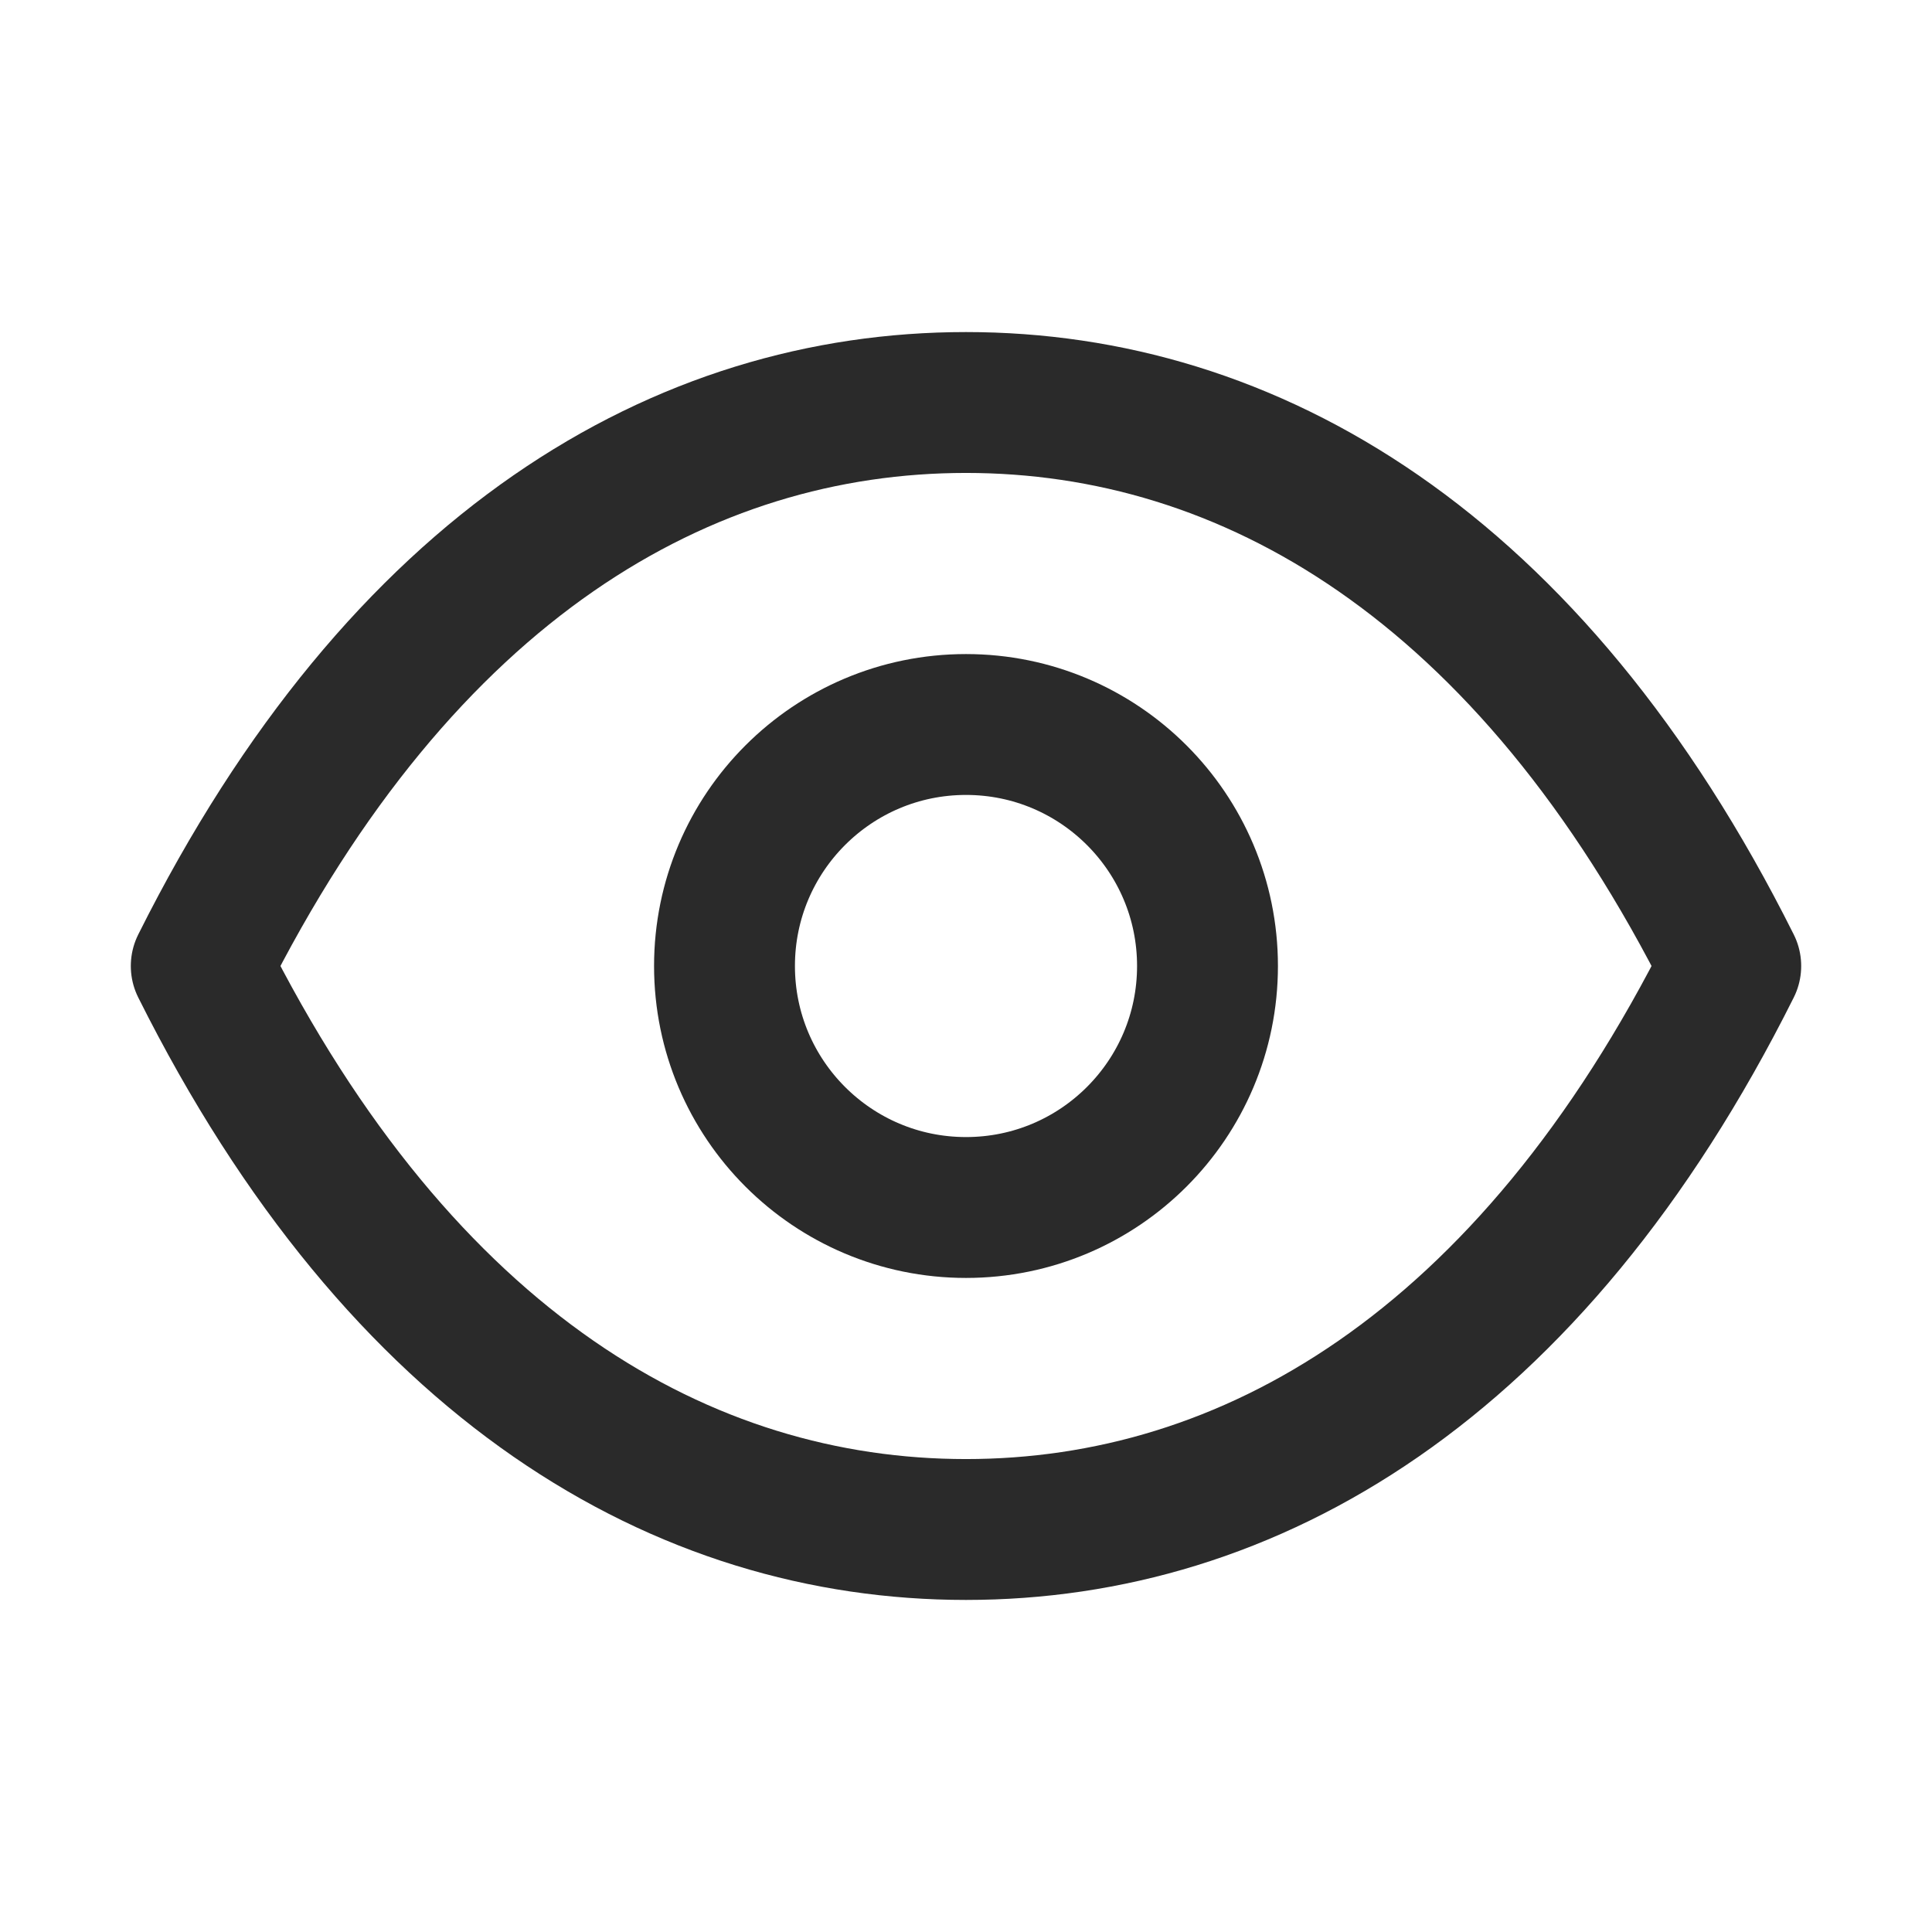
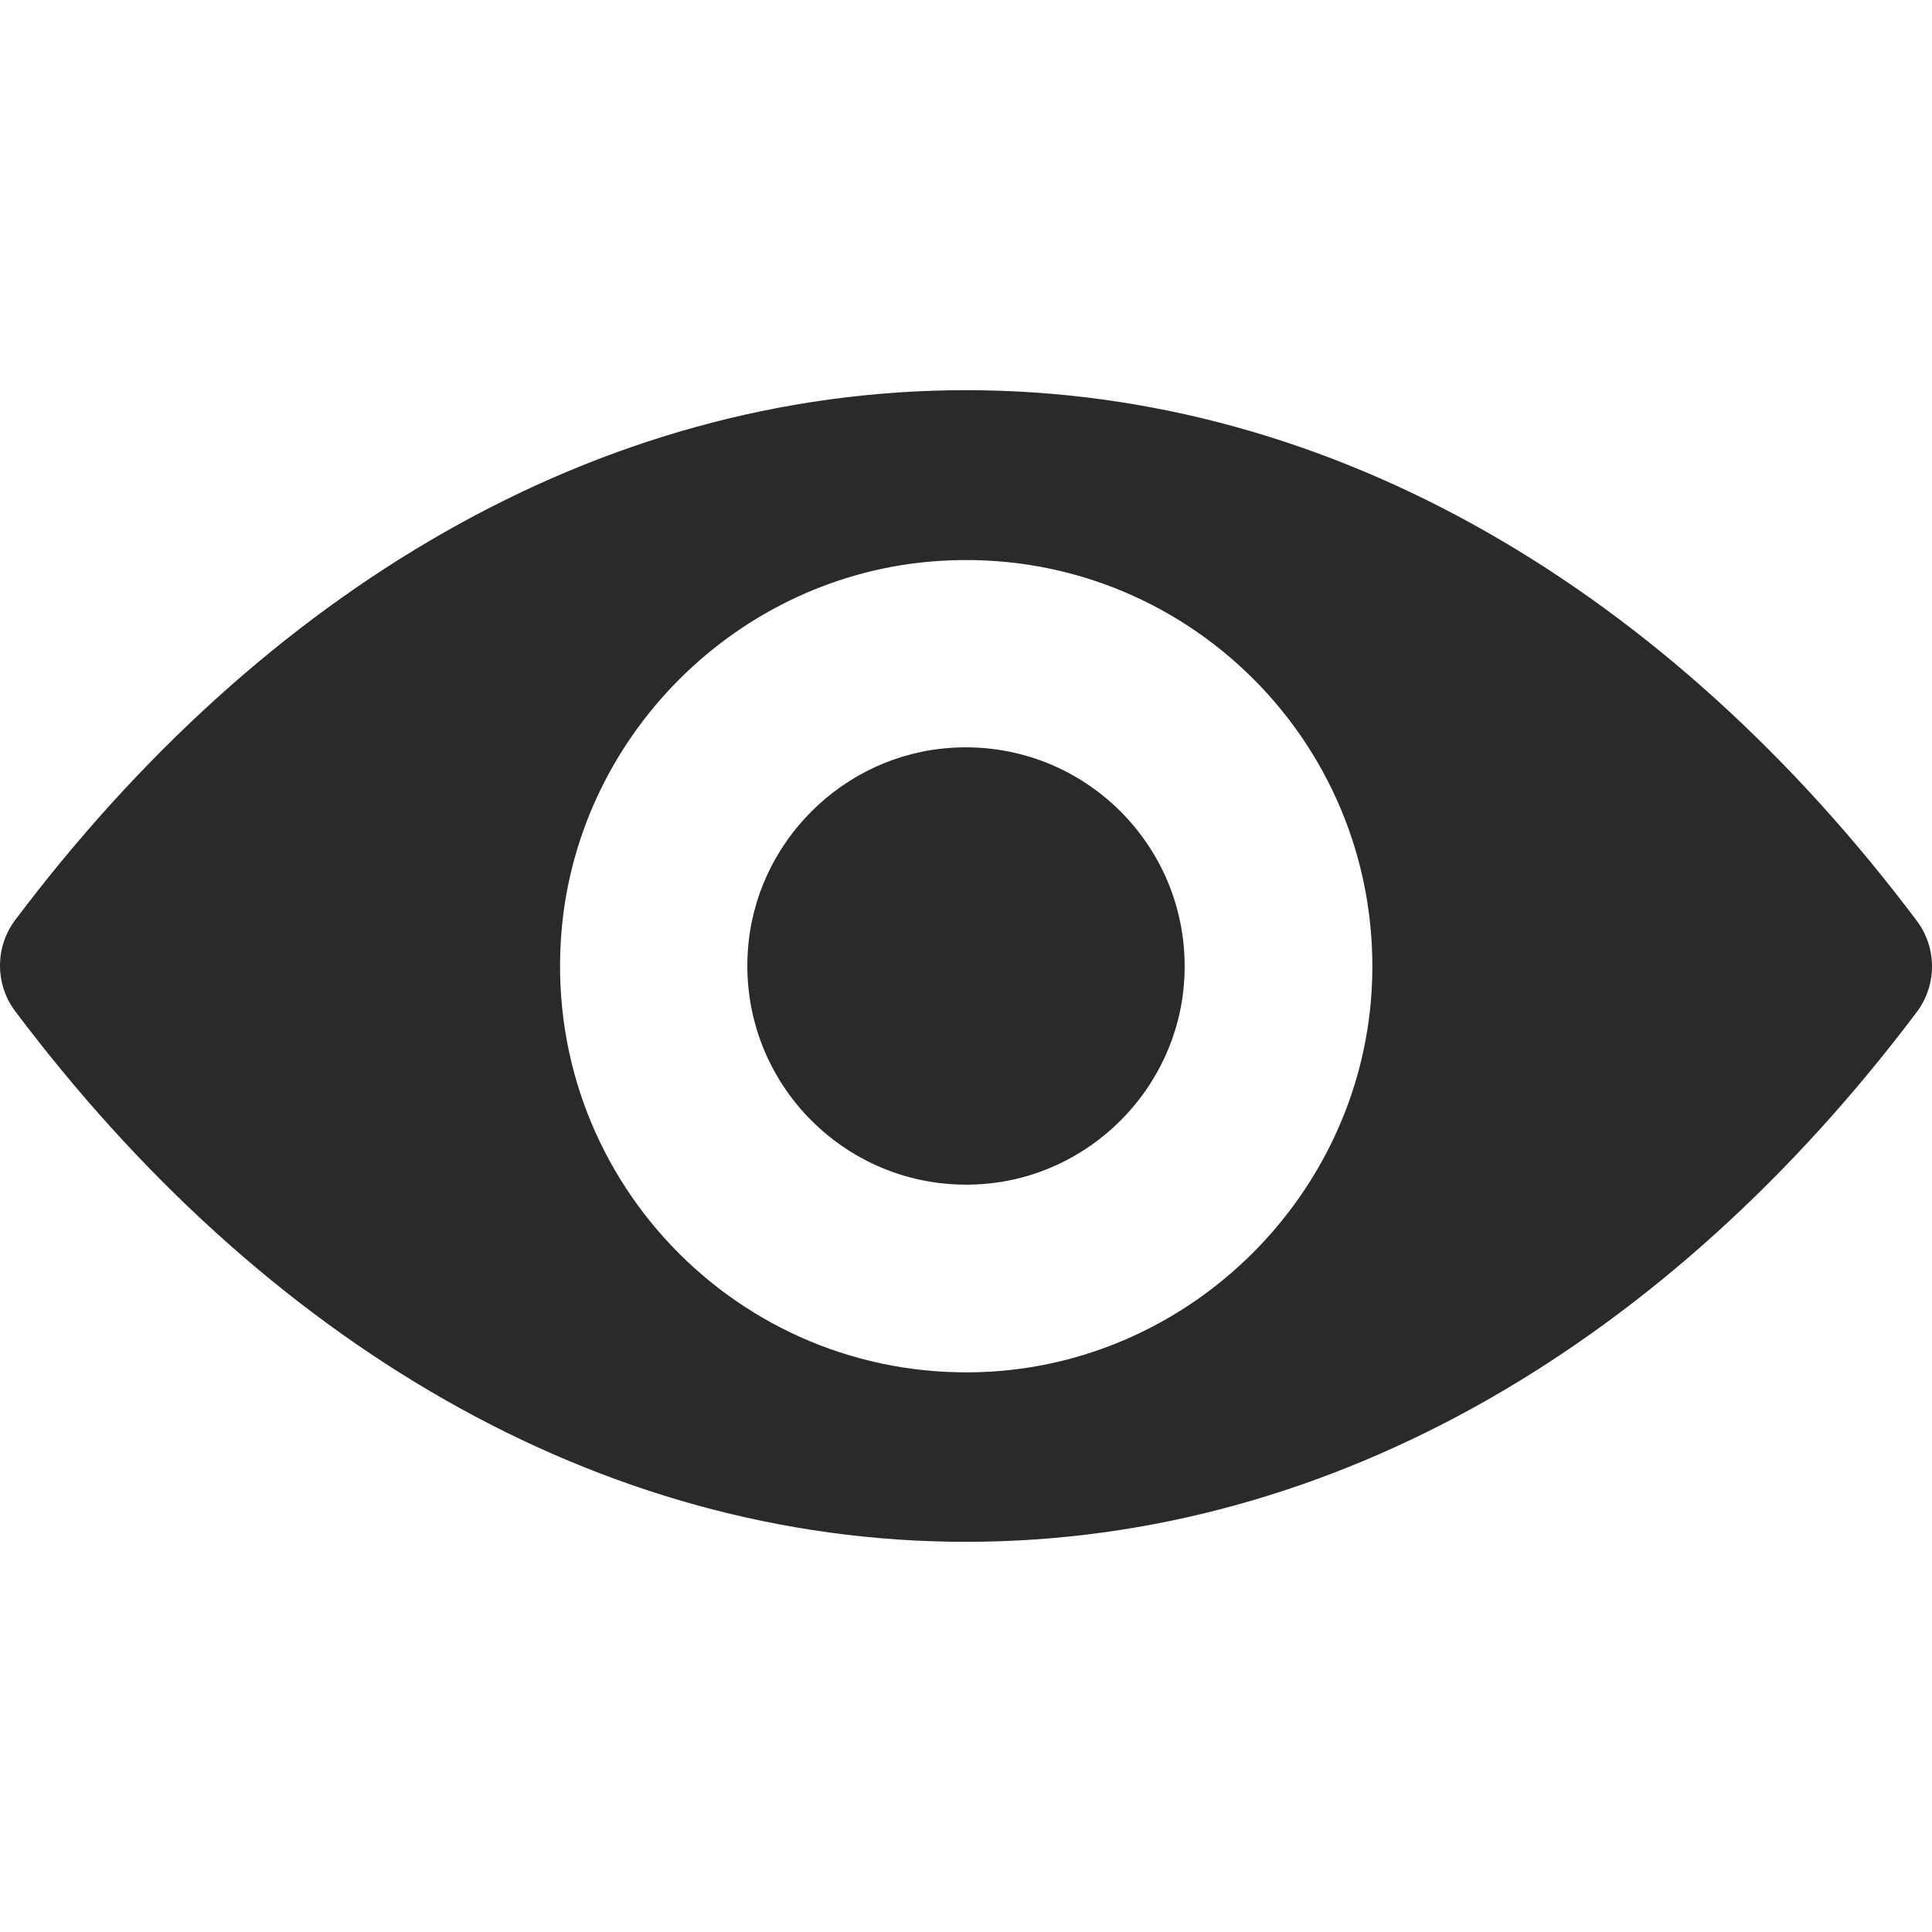
- <svg xmlns="http://www.w3.org/2000/svg" width="24" height="24" viewBox="0 0 24 24" fill="none" stroke-width="1.75" stroke-linecap="round" stroke-linejoin="round">
-   <path d="M2.5 12 C5 7 8.5 5 12 5 C15.5 5 19 7 21.5 12 C19 17 15.5 19 12 19 C8.5 19 5 17 2.5 12 Z" stroke="#2A2A2A" />
-   <circle cx="12" cy="12" r="3" stroke="#2A2A2A" />
+ <svg xmlns="http://www.w3.org/2000/svg" version="1.1" id="Capa_1" x="0px" y="0px" viewBox="0 0 487.85 487.85" style="enable-background:new 0 0 487.85 487.85;" xml:space="preserve" width="512px" height="512px">
+   <g>
+     <g>
+       <g>
+         <path d="M243.925,98.525c-93.2,0-177.7,50.9-240.1,133.8c-5.1,6.8-5.1,16.2,0,23c62.4,83,146.9,134,240.1,134    s177.7-50.9,240.1-133.8c5.1-6.8,5.1-16.2,0-23C421.625,149.525,337.125,98.525,243.925,98.525z M250.625,346.325    c-61.9,3.9-112.9-47.1-109-109c3.2-51,44.6-92.5,95.7-95.7c61.9-3.9,112.9,47.1,109,109    C343.025,301.625,301.625,343.025,250.625,346.325z" data-original="#000000" class="active-path" data-old_color="#000000" fill="#2A2A2A" />
+         <path d="M247.525,299.025c-33.3,2.1-60.8-25.4-58.7-58.7c1.7-27.5,24-49.8,51.5-51.5c33.3-2.1,60.8,25.4,58.7,58.7    C297.325,275.025,275.025,297.325,247.525,299.025z" data-original="#000000" class="active-path" data-old_color="#000000" fill="#2A2A2A" />
+       </g>
+     </g>
+   </g>
</svg>
